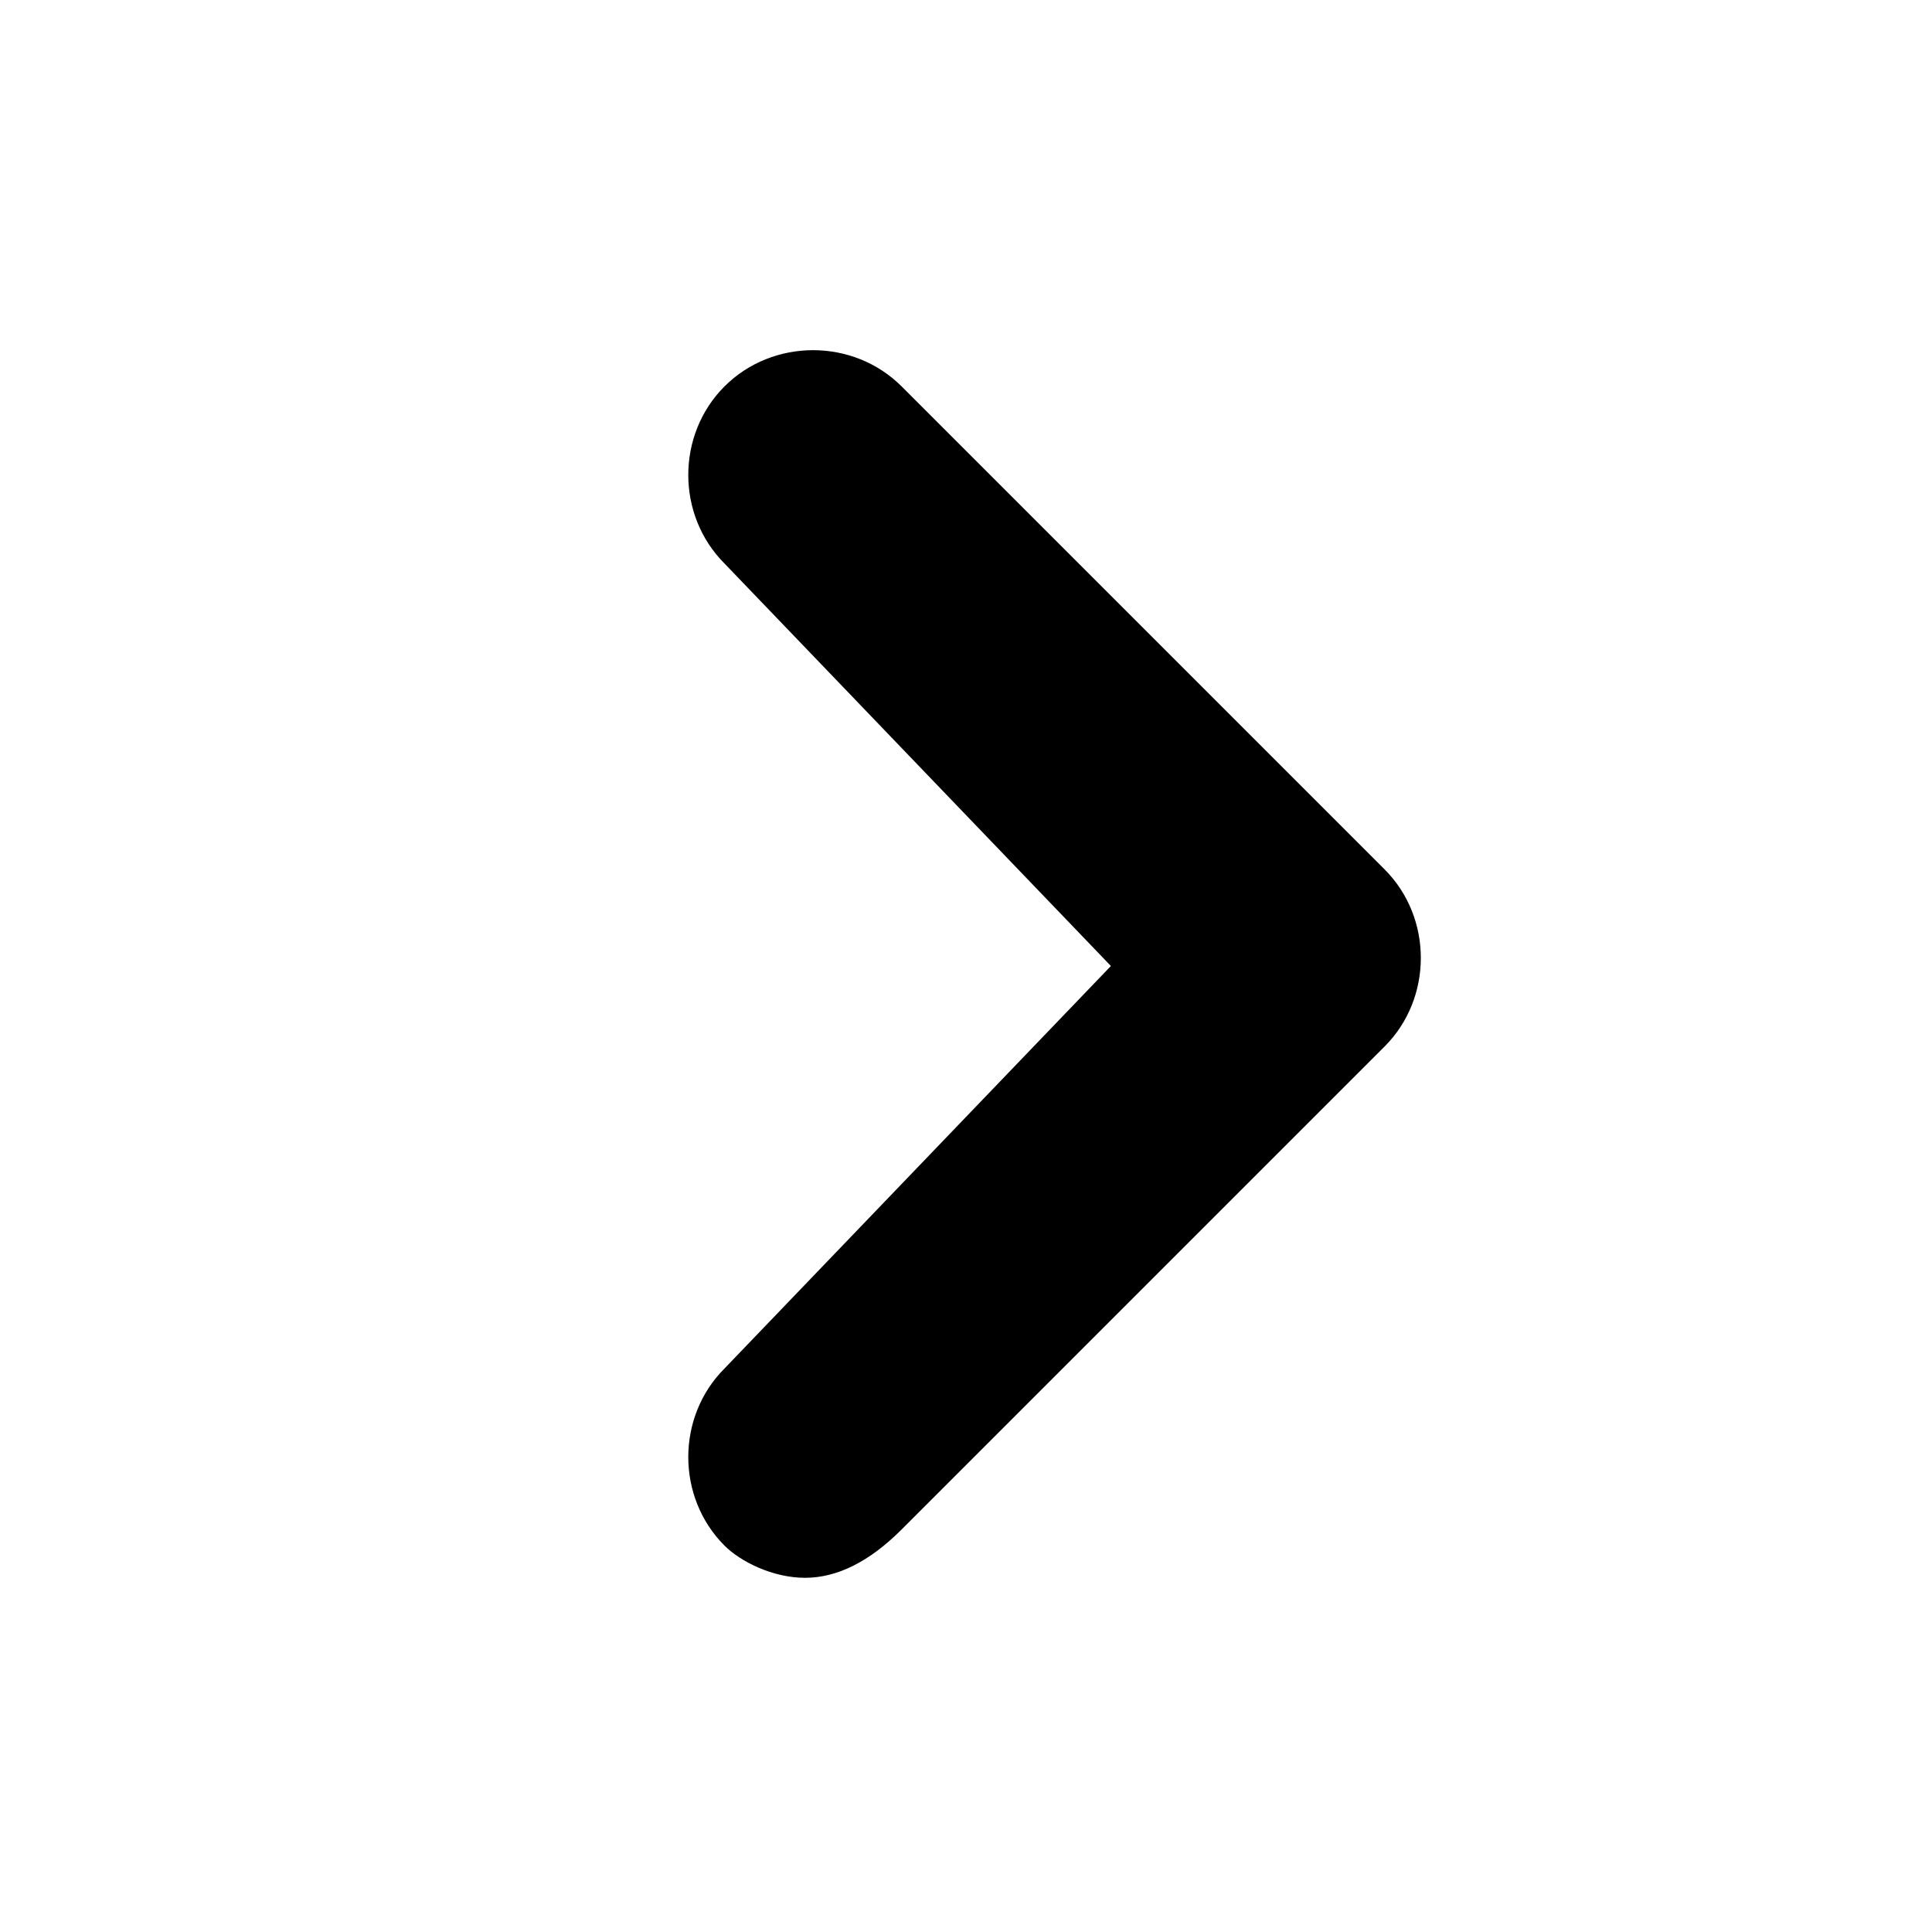
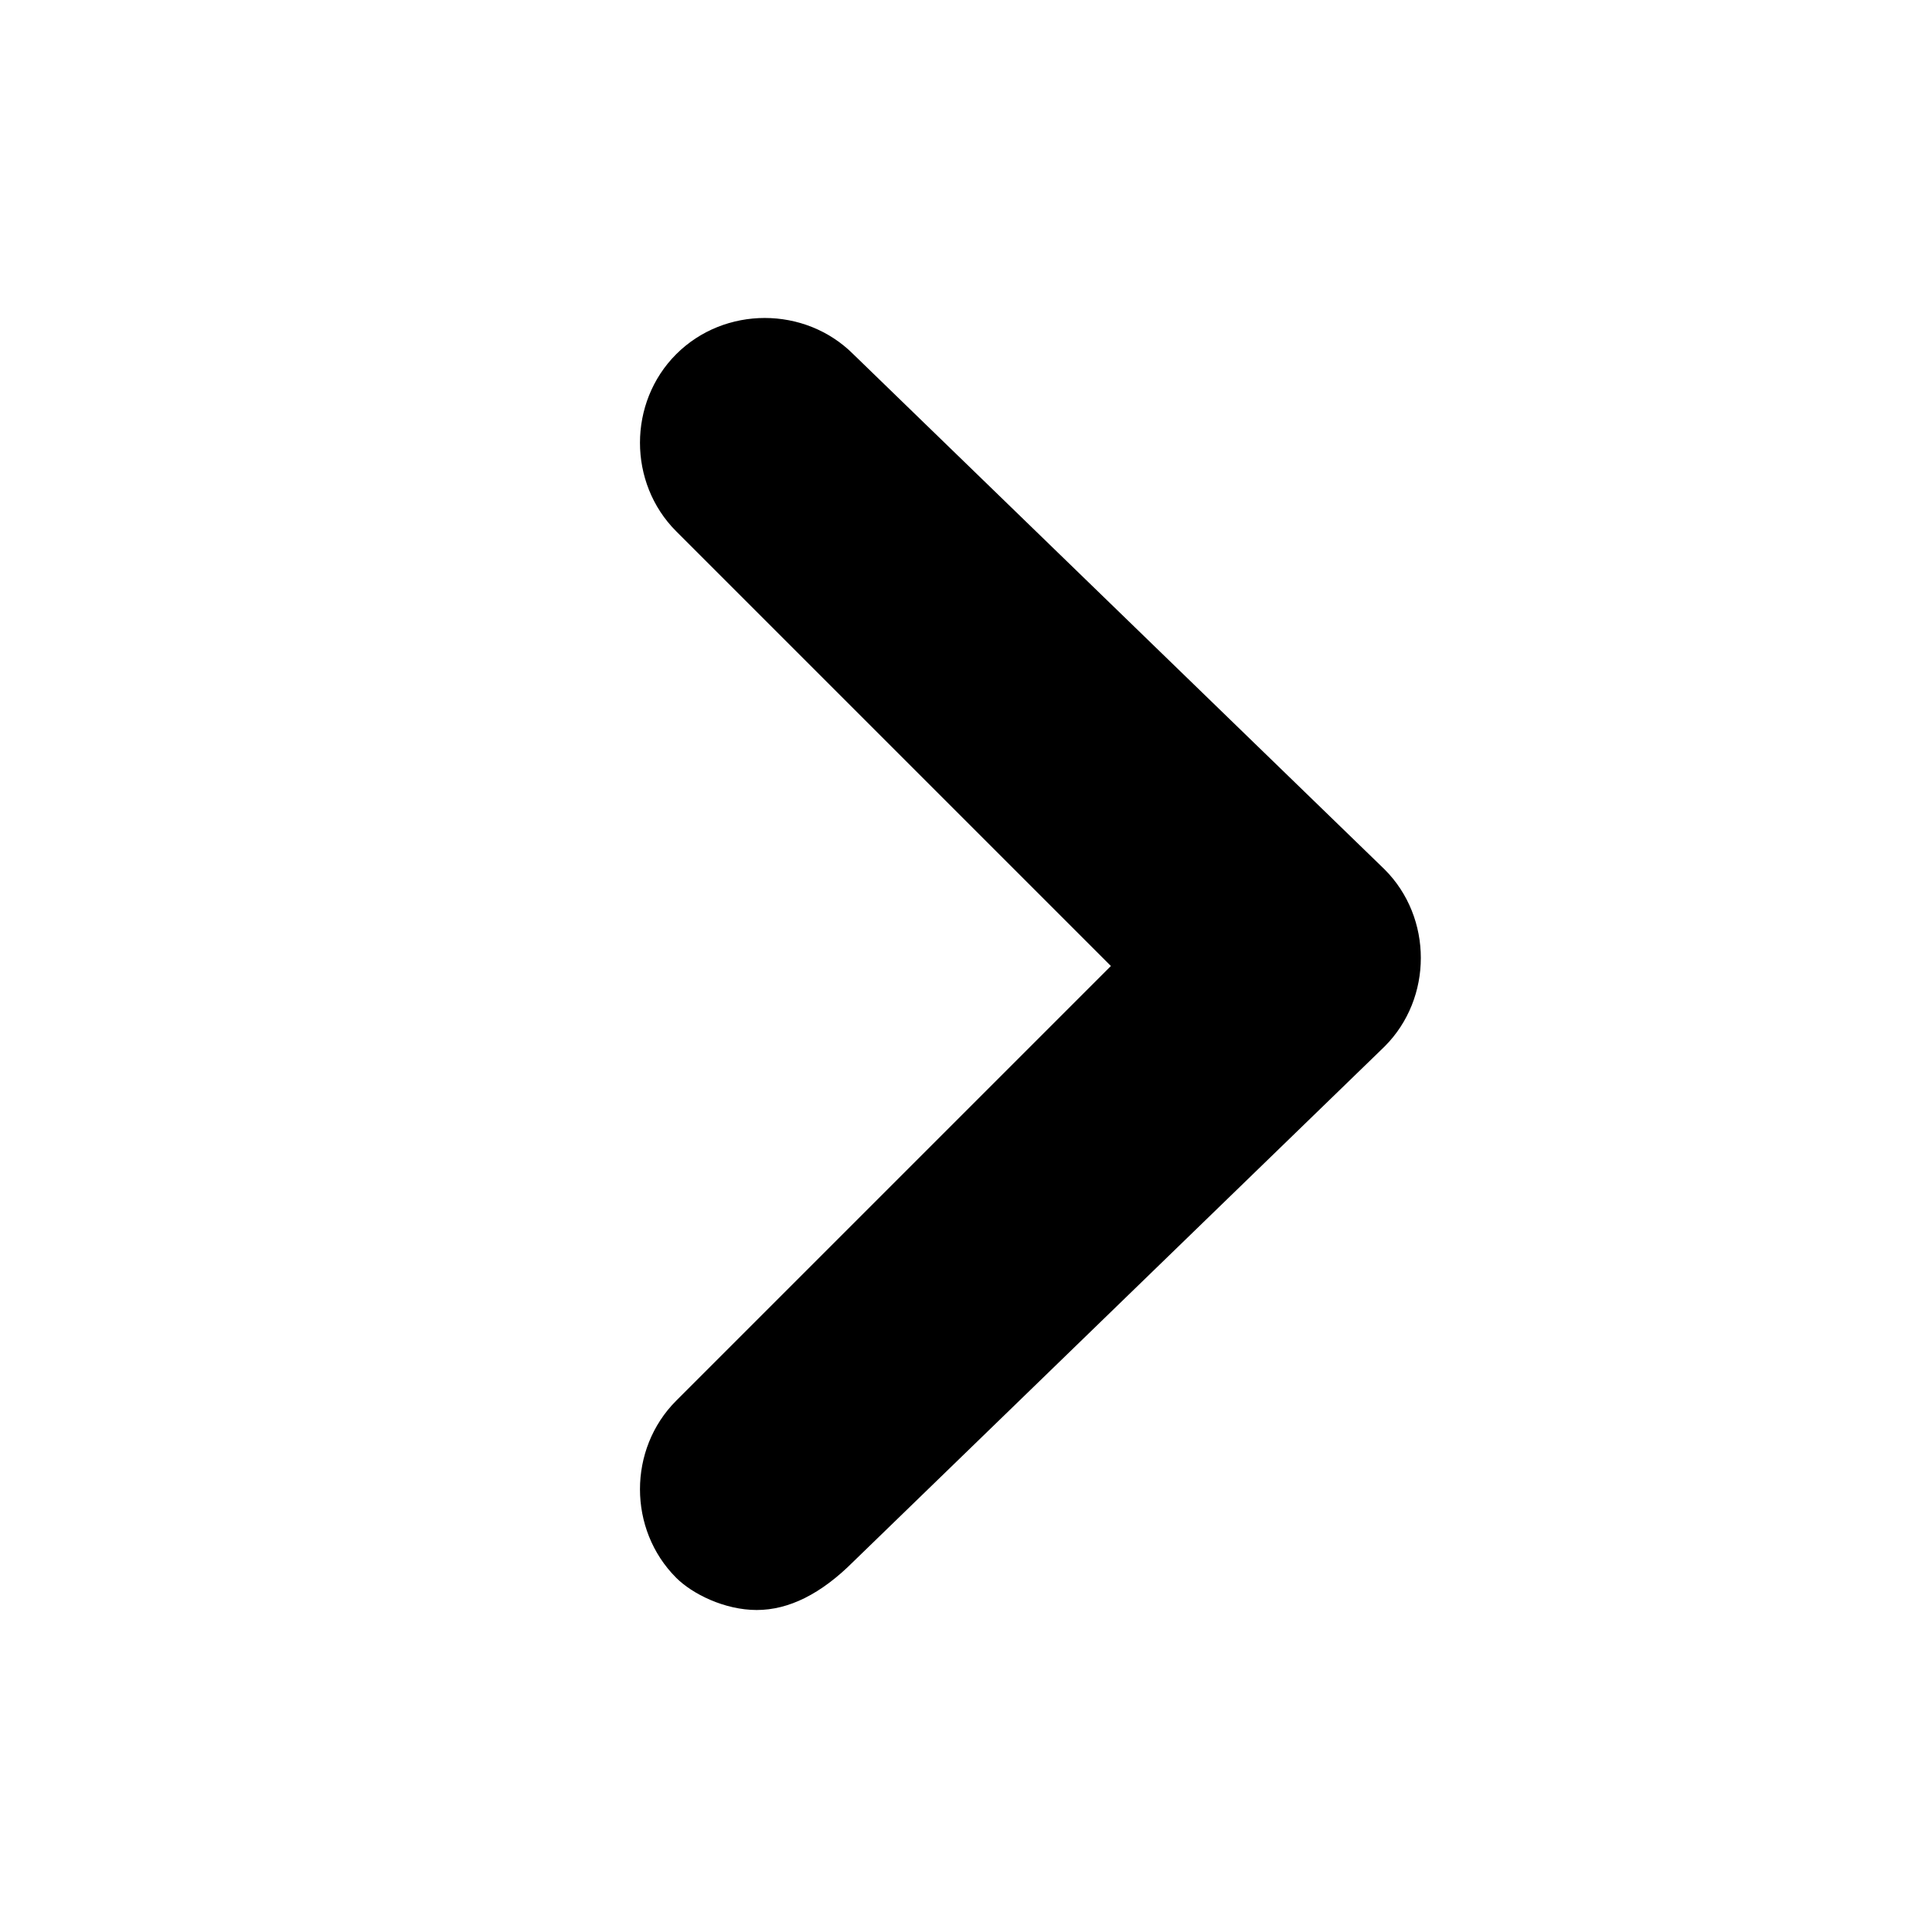
- <svg xmlns="http://www.w3.org/2000/svg" width="12" height="12" viewBox="0 0 12 12">
-   <path d="M5 9.8c-.2 0-.4-.1-.5-.2-.3-.3-.3-.8 0-1.1L6.9 6 4.5 3.5c-.3-.3-.3-.8 0-1.1s.8-.3 1.1 0l3 3c.3.3.3.8 0 1.1l-3 3c-.2.2-.4.3-.6.3z" />
+ <svg xmlns="http://www.w3.org/2000/svg" viewBox="0 0 12 12" style="enable-background:new 0 0 12 12" xml:space="preserve" width="12" height="12">
+   <path d="M4.7 10c-.2 0-.4-.1-.5-.2-.3-.3-.3-.8 0-1.1L6.9 6 4.2 3.3c-.3-.3-.3-.8 0-1.1s.8-.3 1.1 0l3.3 3.2c.3.3.3.8 0 1.1L5.3 9.7c-.2.2-.4.3-.6.3z" />
</svg>
